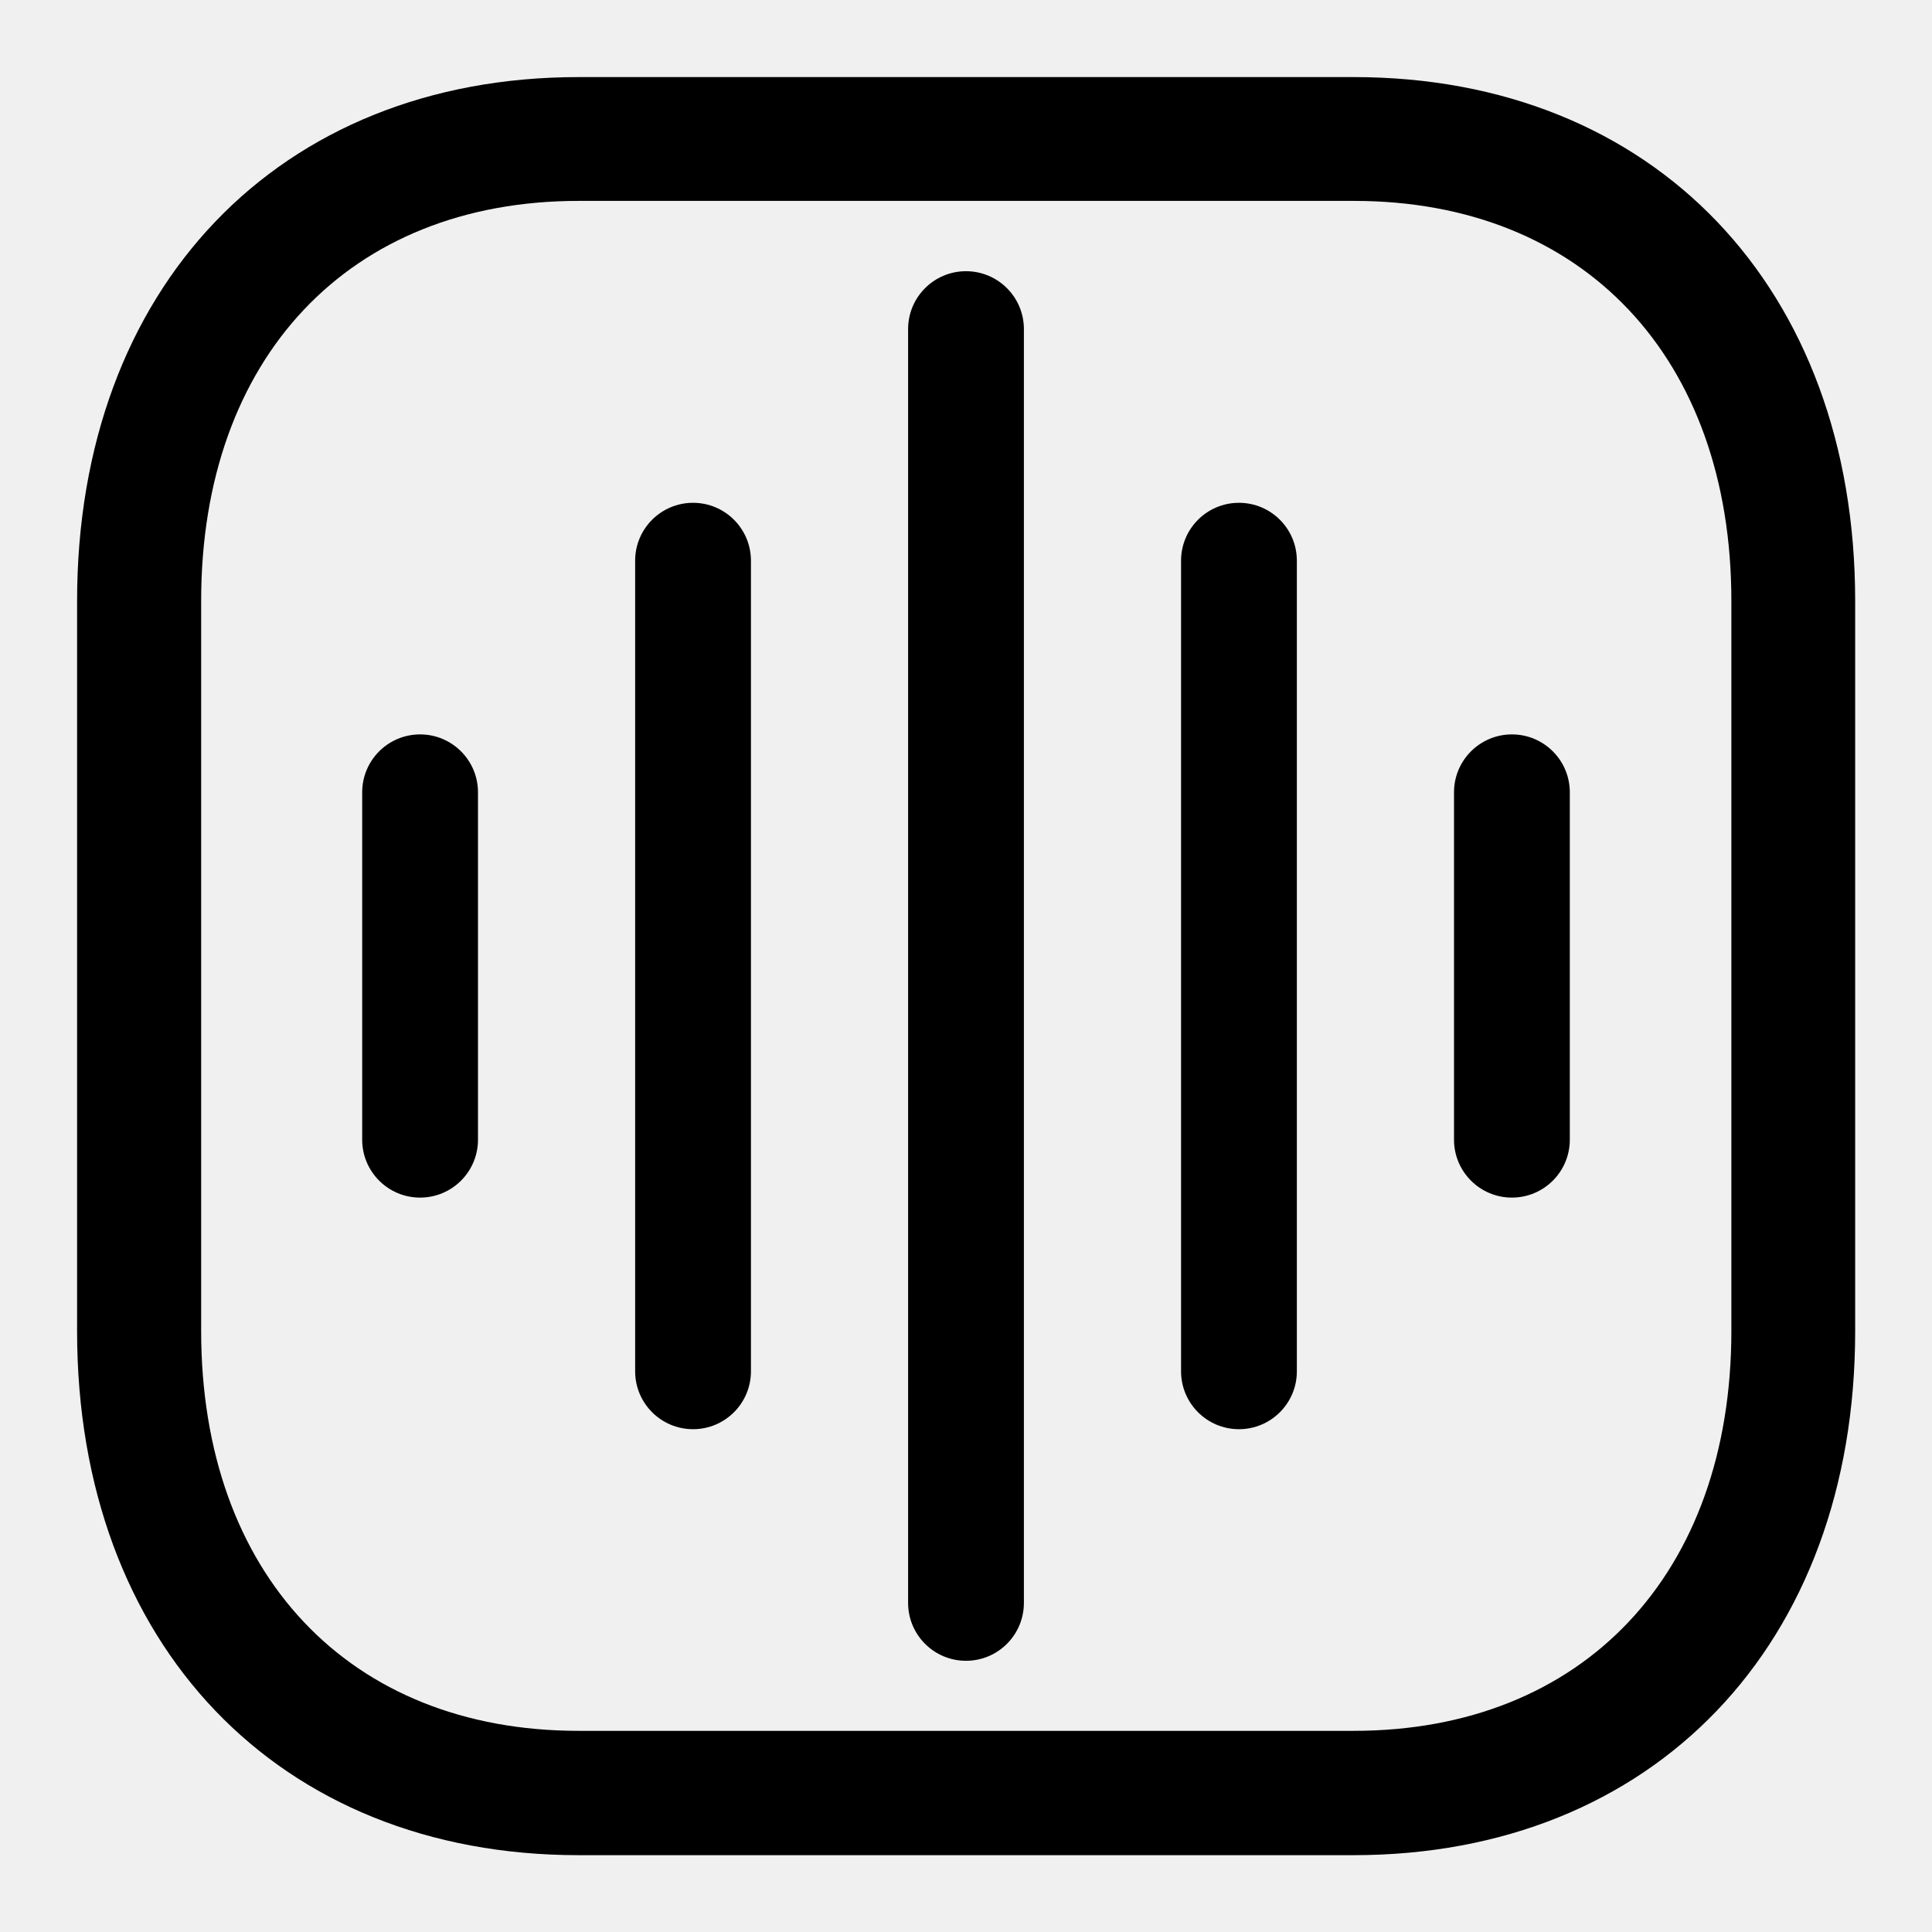
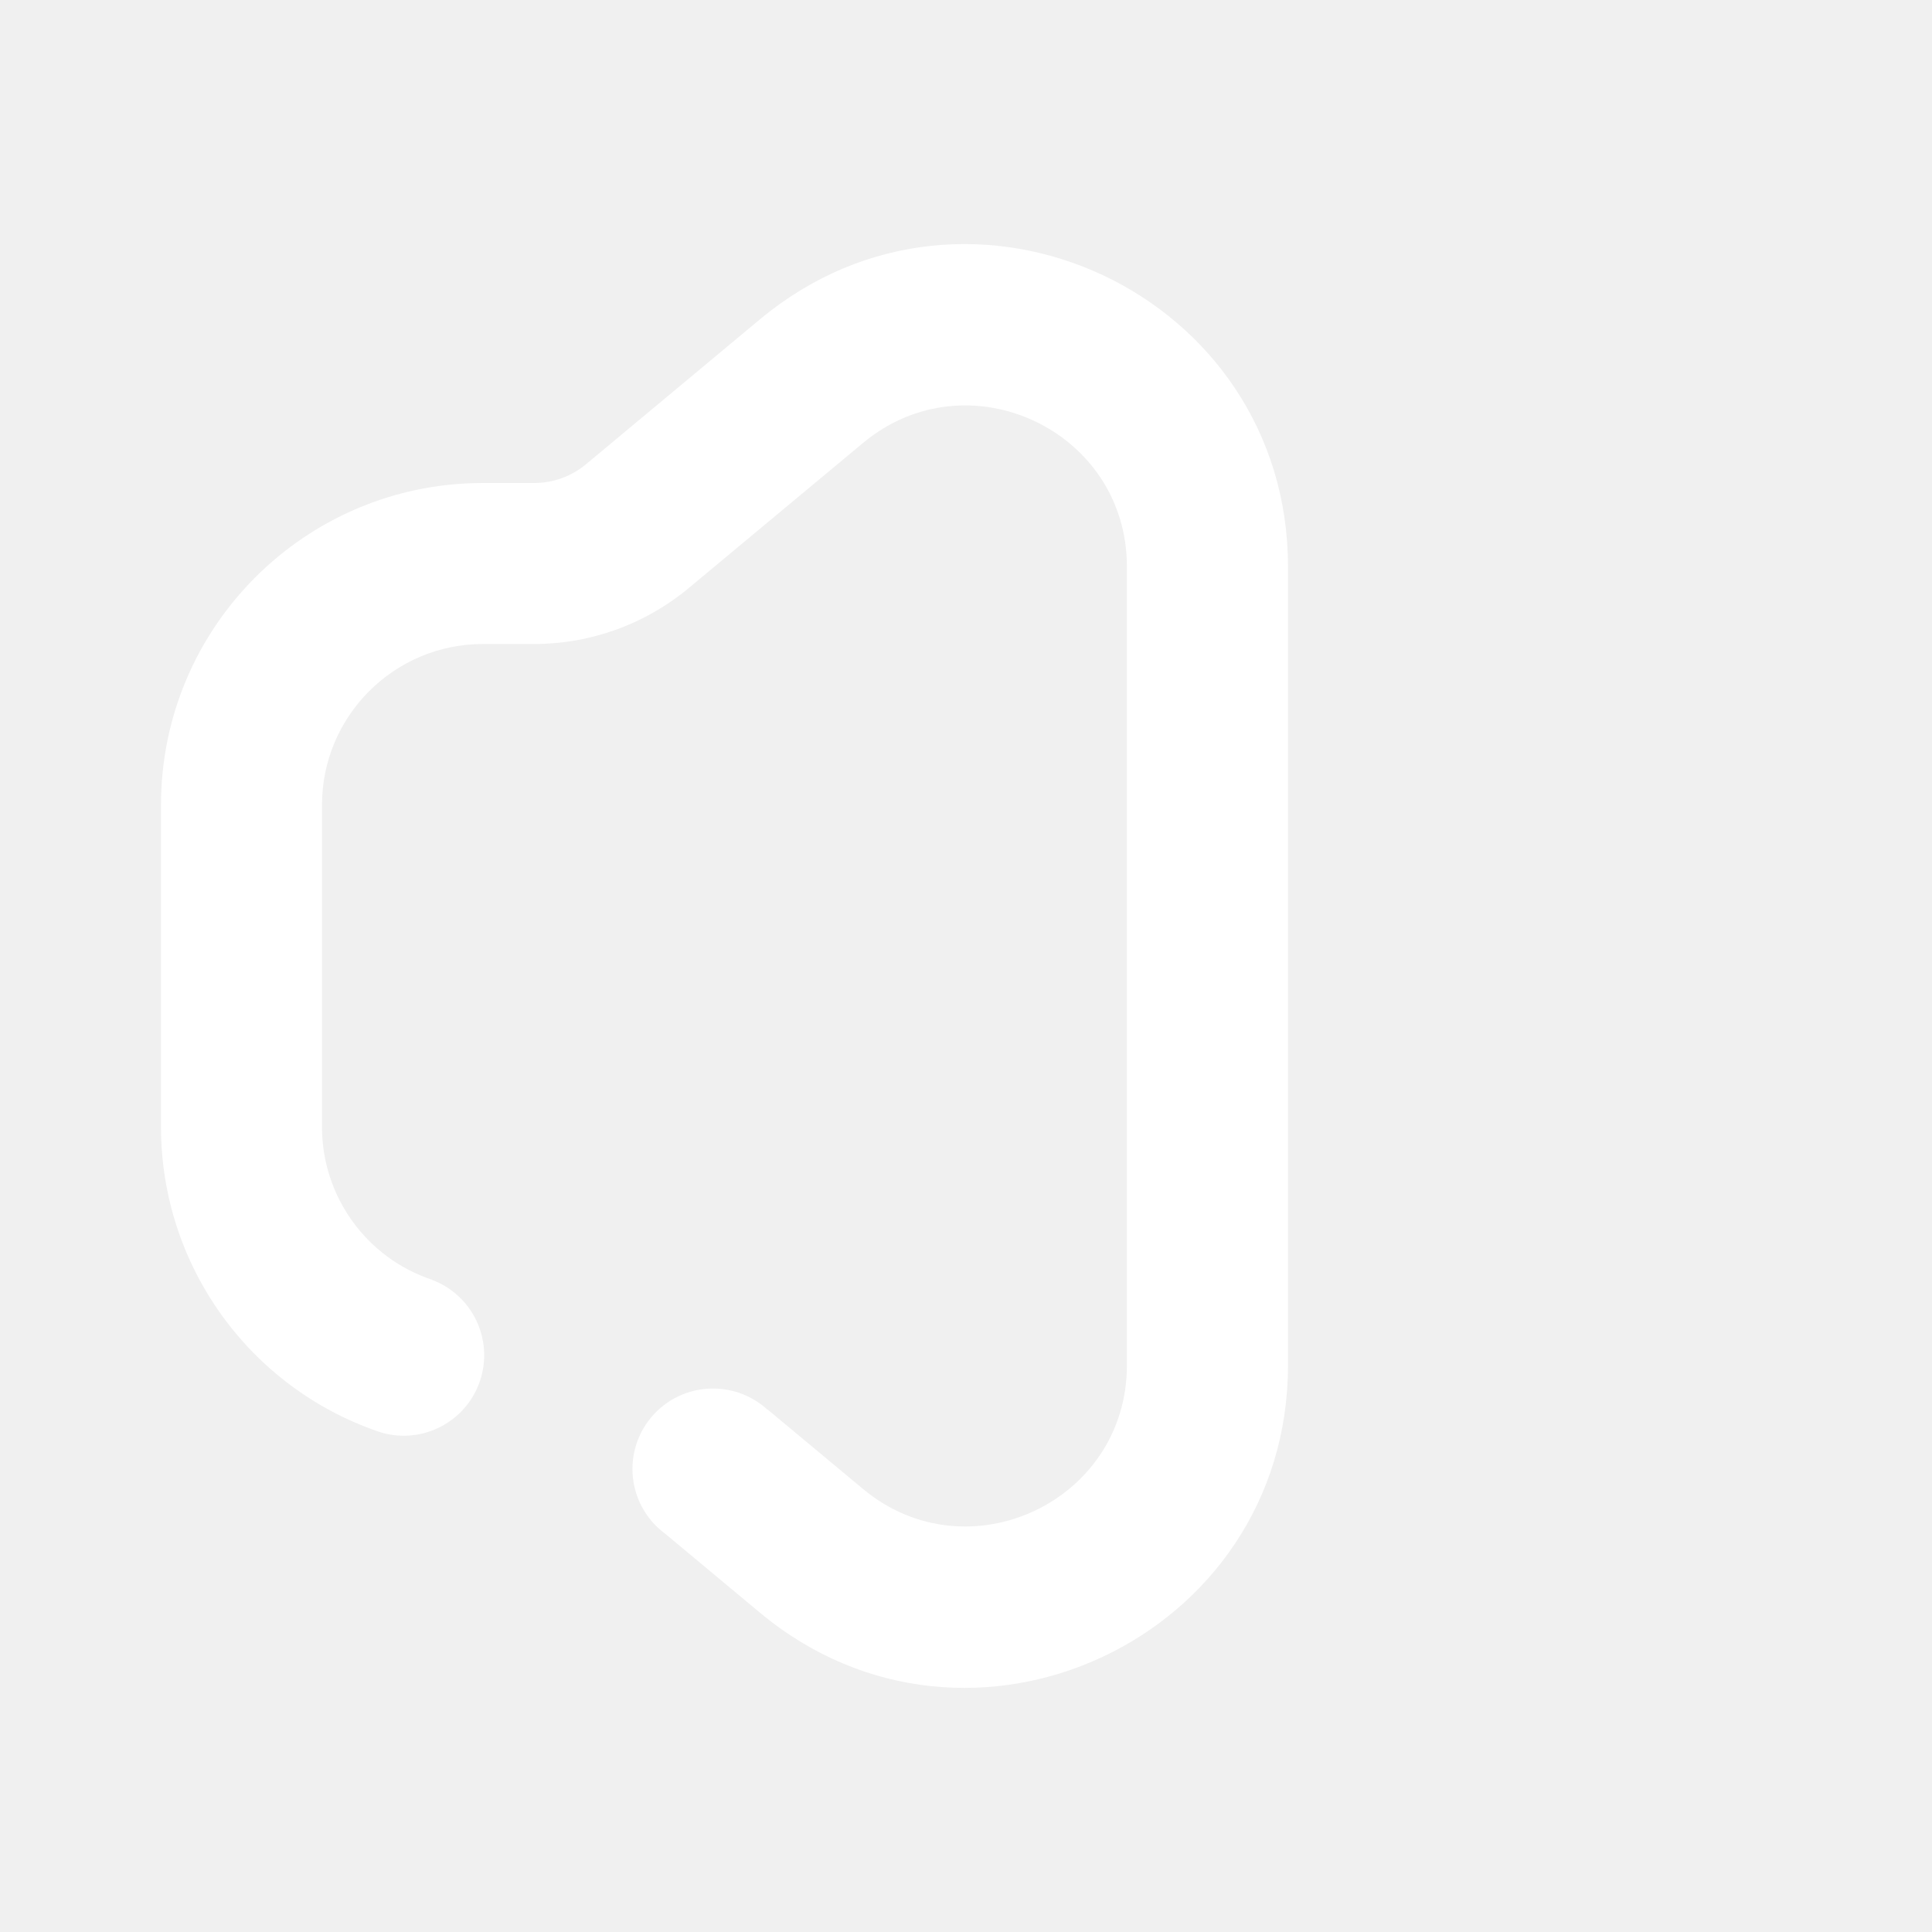
<svg xmlns="http://www.w3.org/2000/svg" width="24" height="24" viewBox="0 0 1024 1024">
-   <g transform="translate(512 512) scale(1.37) translate(-512 -512)">
-     <path d="M489.6 265.6a22.4 22.4 0 1 1 44.8 0V758.4a22.4 22.4 0 1 1-44.8 0V265.6zM595.2 355.2a22.4 22.4 0 1 1 44.8 0V668.8a22.4 22.4 0 1 1-44.8 0V355.2zM384 355.2a22.4 22.4 0 1 1 44.8 0V668.8a22.4 22.4 0 1 1-44.8 0V355.2zM278.4 444.8a22.4 22.4 0 1 1 44.8 0V579.2a22.4 22.4 0 1 1-44.8 0V444.8zM700.8 444.8a22.4 22.4 0 1 1 44.8 0V579.2a22.4 22.4 0 1 1-44.8 0V444.8z" fill="#000000" />
-     <path fill-rule="evenodd" d="M661.9 856H362.1c-116.1 0-194-81.5-194-202.7V370.8c0-121.2 78-202.7 194-202.7H662c116.1 0 194 81.5 194 202.7v282.5C856 774.5 778 856 661.9 856zM362.1 216c-88.7 0-146 60.7-146 154.7v282.5c0 94 57.3 154.7 146 154.7H662c88.7 0 146.1-60.7 146.1-154.7V370.7c0-94-57.3-154.7-146-154.7h-300z" fill="#000000" />
-   </g>
+   <path d="M283.221 341.333H256a85.333 85.333 0 0 0-85.333 85.333v170.667a85.333 85.333 0 0 0 58.325 80.981v0.043a42.667 42.667 0 0 1-26.965 80.896l-1.195-0.384A170.752 170.752 0 0 1 85.333 597.333v-170.667a170.667 170.667 0 0 1 170.667-170.667h27.221a42.667 42.667 0 0 0 27.307-9.899l92.203-76.8C513.92 76.587 682.667 155.605 682.667 300.373v423.253c0 144.683-168.747 223.744-279.893 131.115L352.427 812.8a42.624 42.624 0 0 1 25.557-76.843c11.093 0 21.205 4.267 28.8 11.179l0.043-0.085 50.517 42.069c55.552 46.336 139.947 6.827 139.947-65.536V300.373c0-72.363-84.395-111.872-139.947-65.536l-92.245 76.8A128 128 0 0 1 283.264 341.333z" fill="#FFFFFF" />
</svg>
